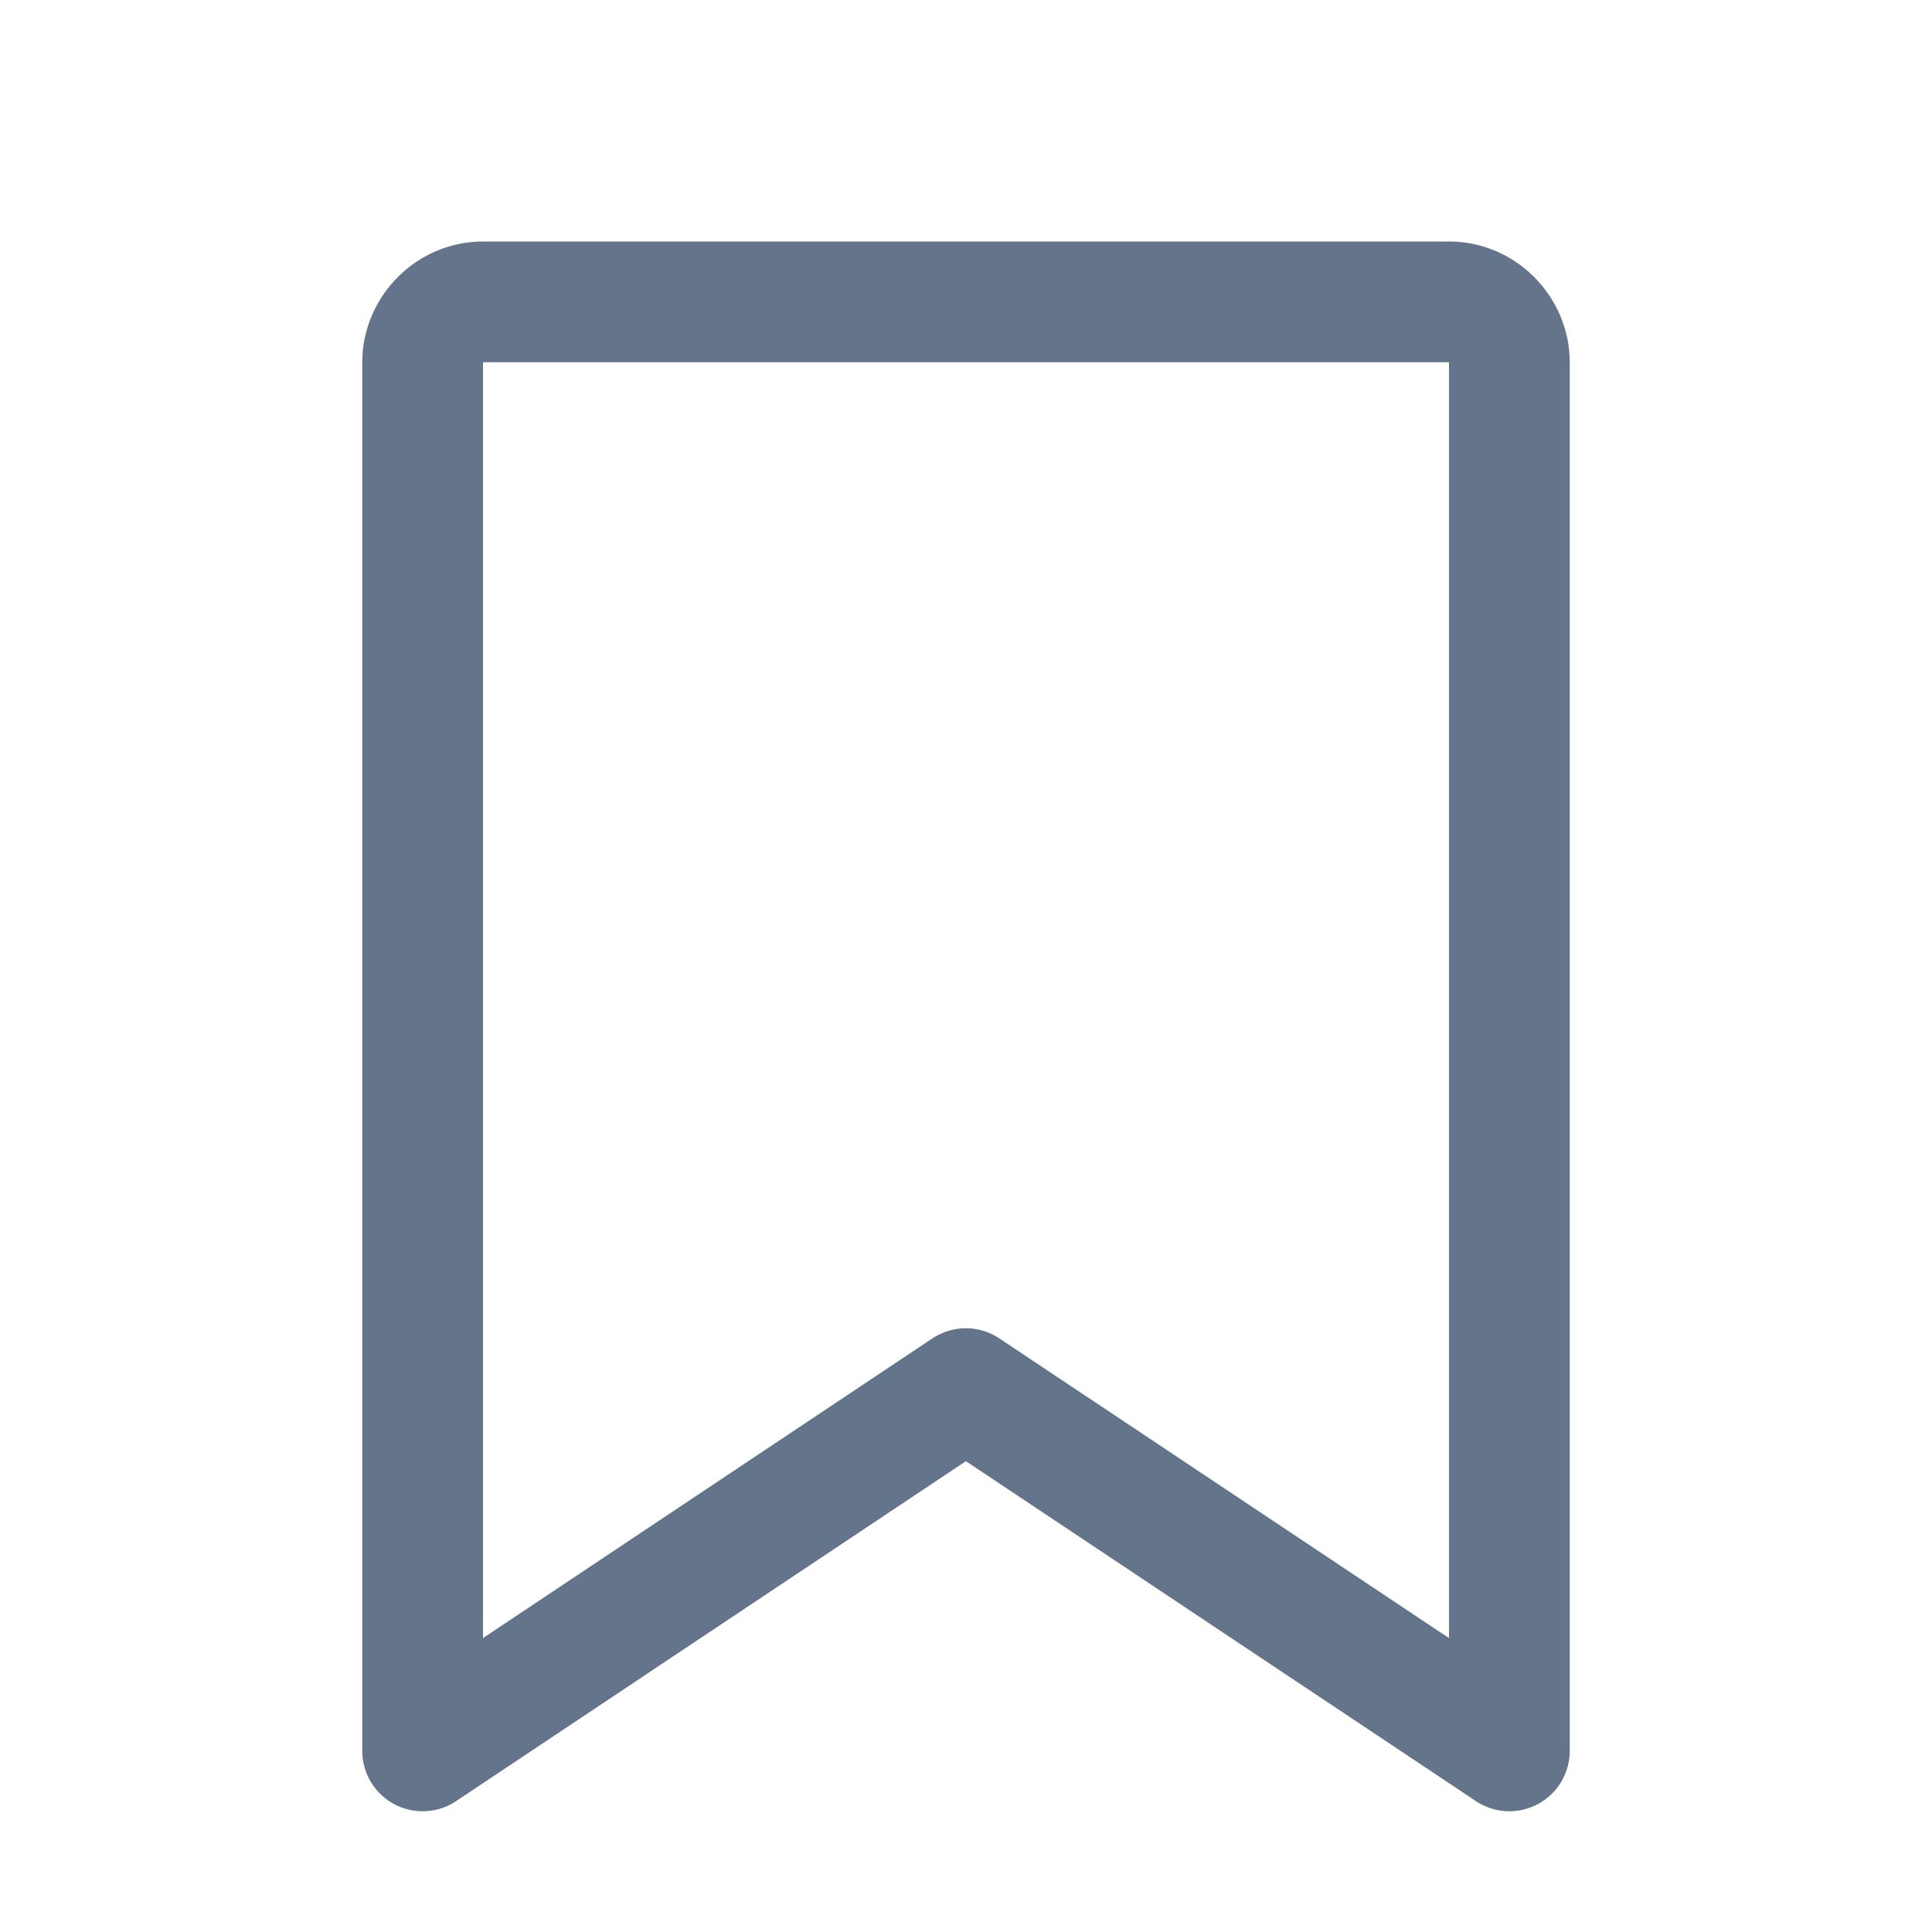
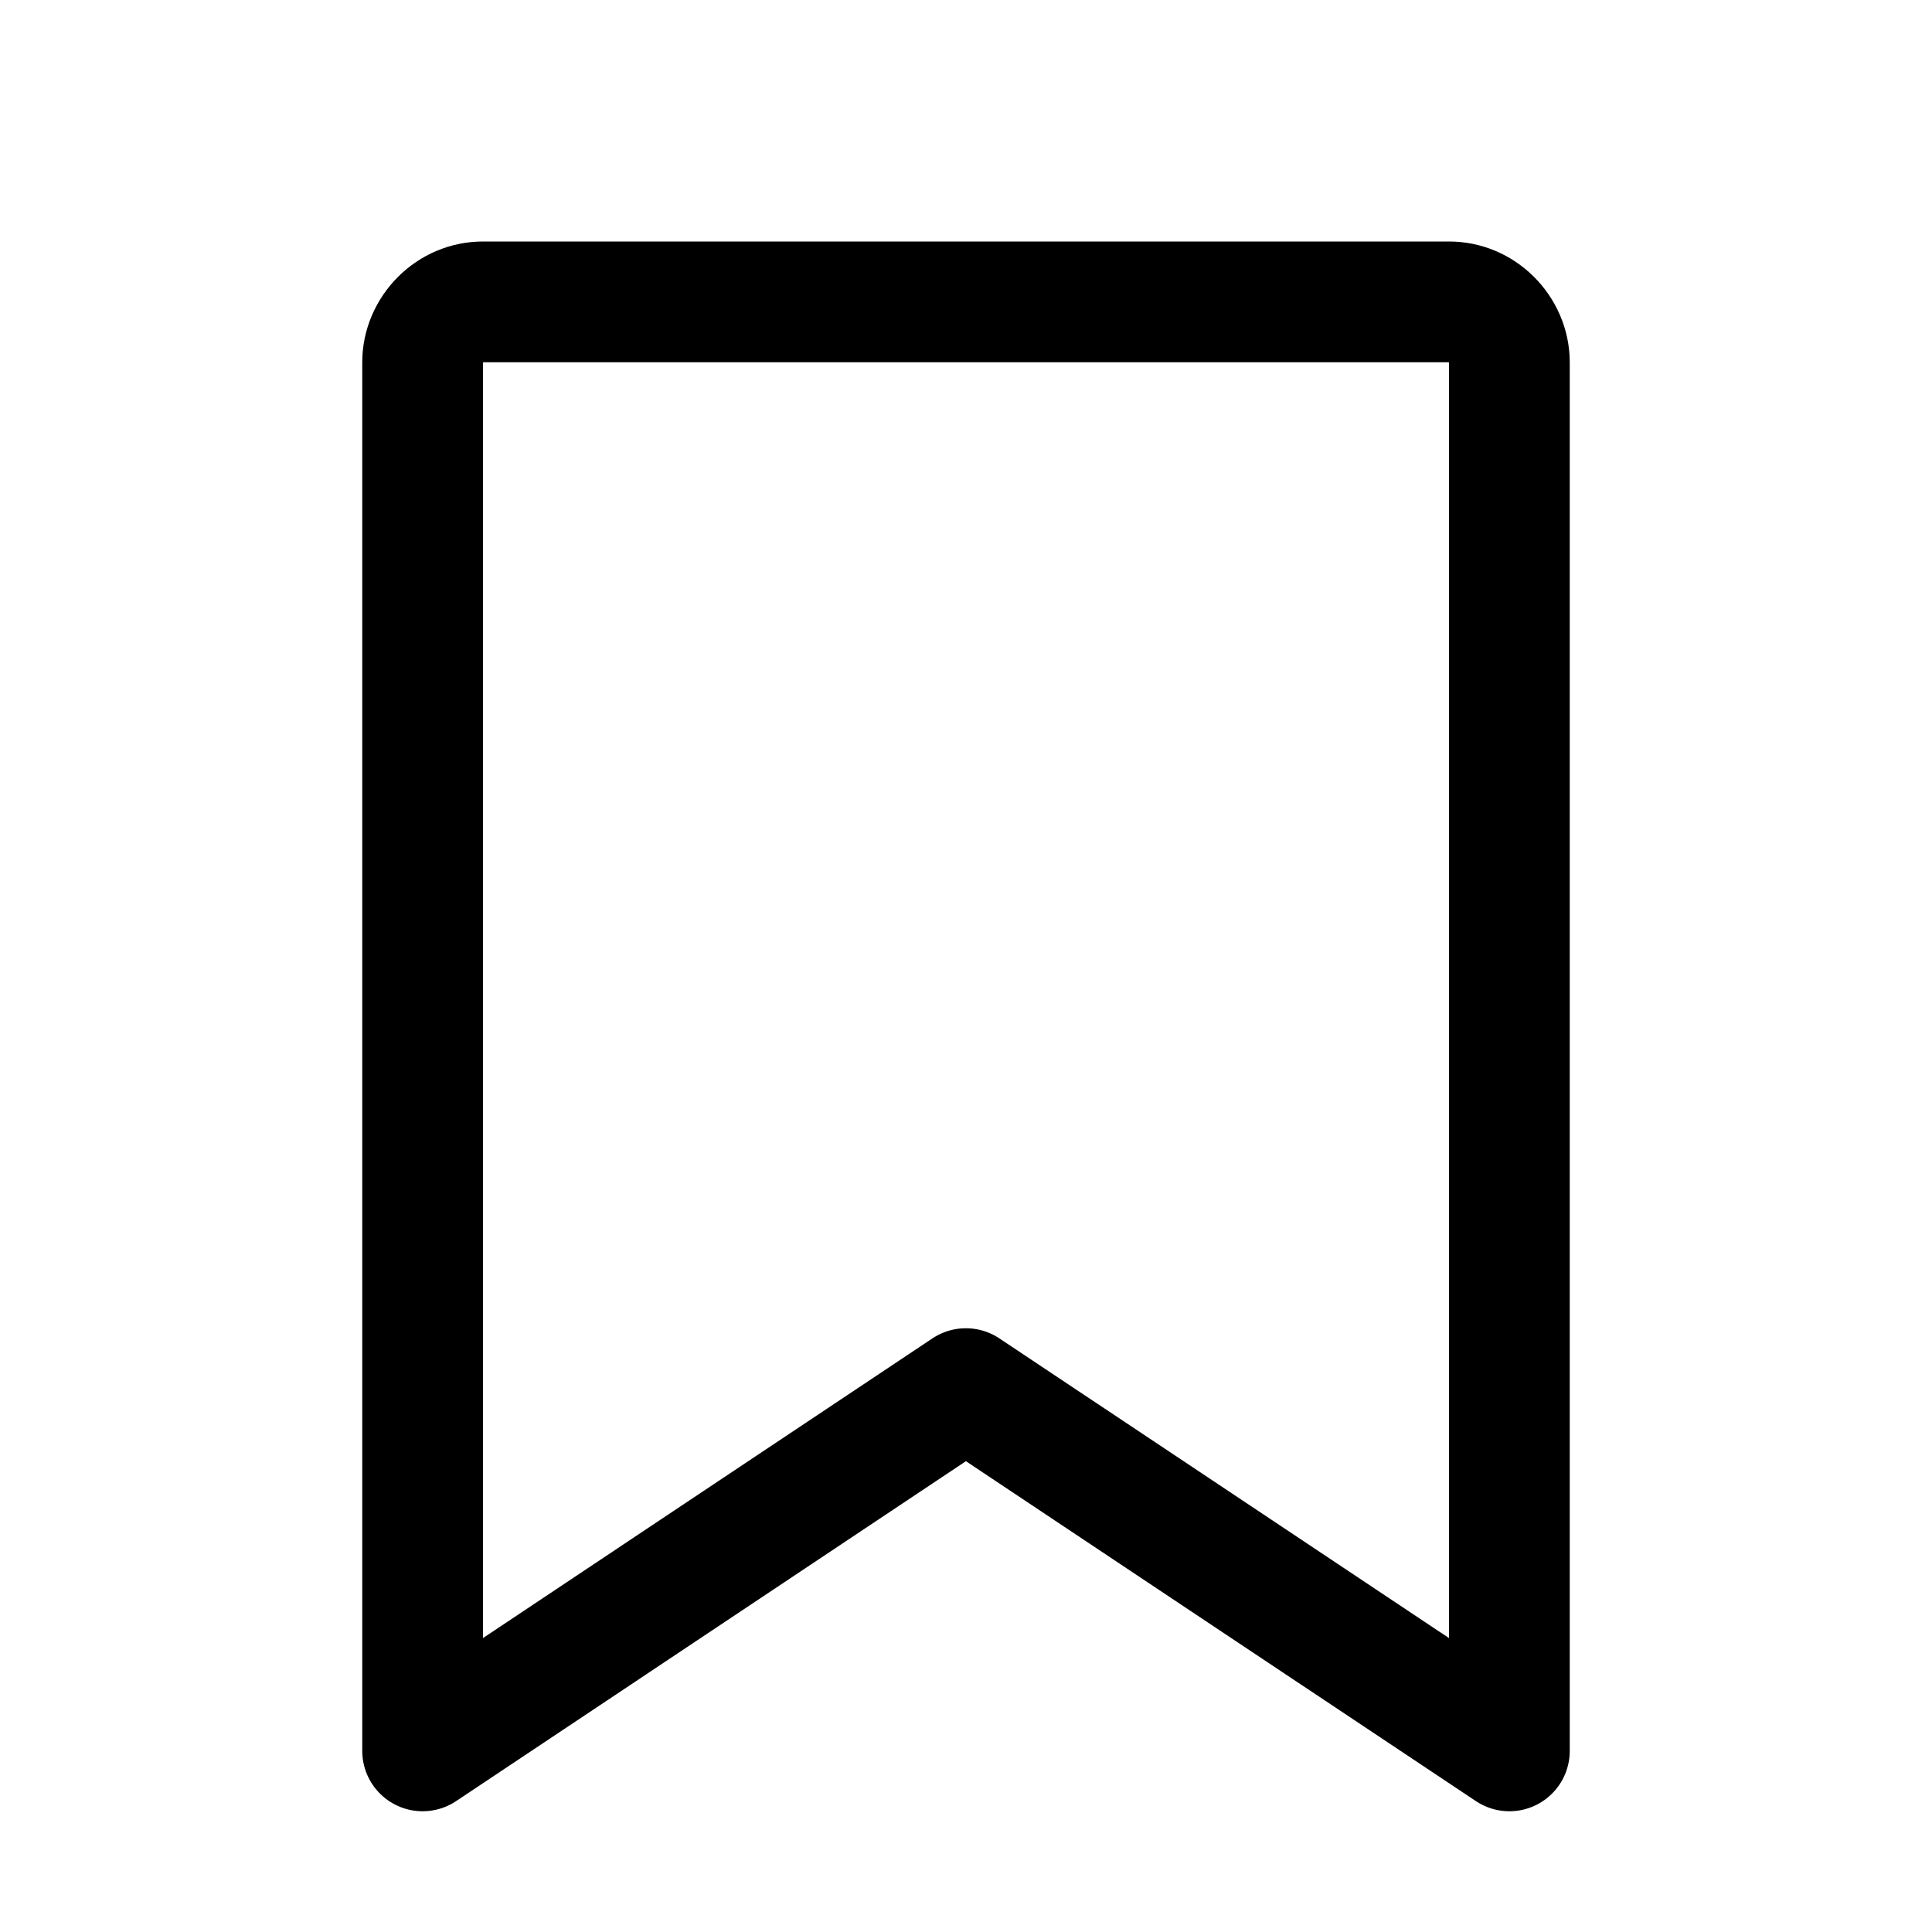
<svg xmlns="http://www.w3.org/2000/svg" width="16" height="16" viewBox="0 0 16 16" fill="none">
-   <path d="M12.5 14.5L7.999 11.5L3.5 14.5V3C3.5 2.867 3.556 2.74 3.65 2.646C3.744 2.553 3.867 2.5 4 2.5H12C12.133 2.5 12.256 2.553 12.35 2.646C12.444 2.74 12.5 2.867 12.5 3L12.5 14.5Z" stroke="#64748B" stroke-linecap="round" stroke-linejoin="round" />
+   <path d="M12.5 14.5L7.999 11.5L3.5 14.5V3C3.5 2.867 3.556 2.74 3.65 2.646C3.744 2.553 3.867 2.5 4 2.5H12C12.133 2.5 12.256 2.553 12.35 2.646C12.444 2.74 12.5 2.867 12.5 3L12.5 14.5Z" stroke="currentColor" stroke-linecap="round" stroke-linejoin="round" />
</svg>
